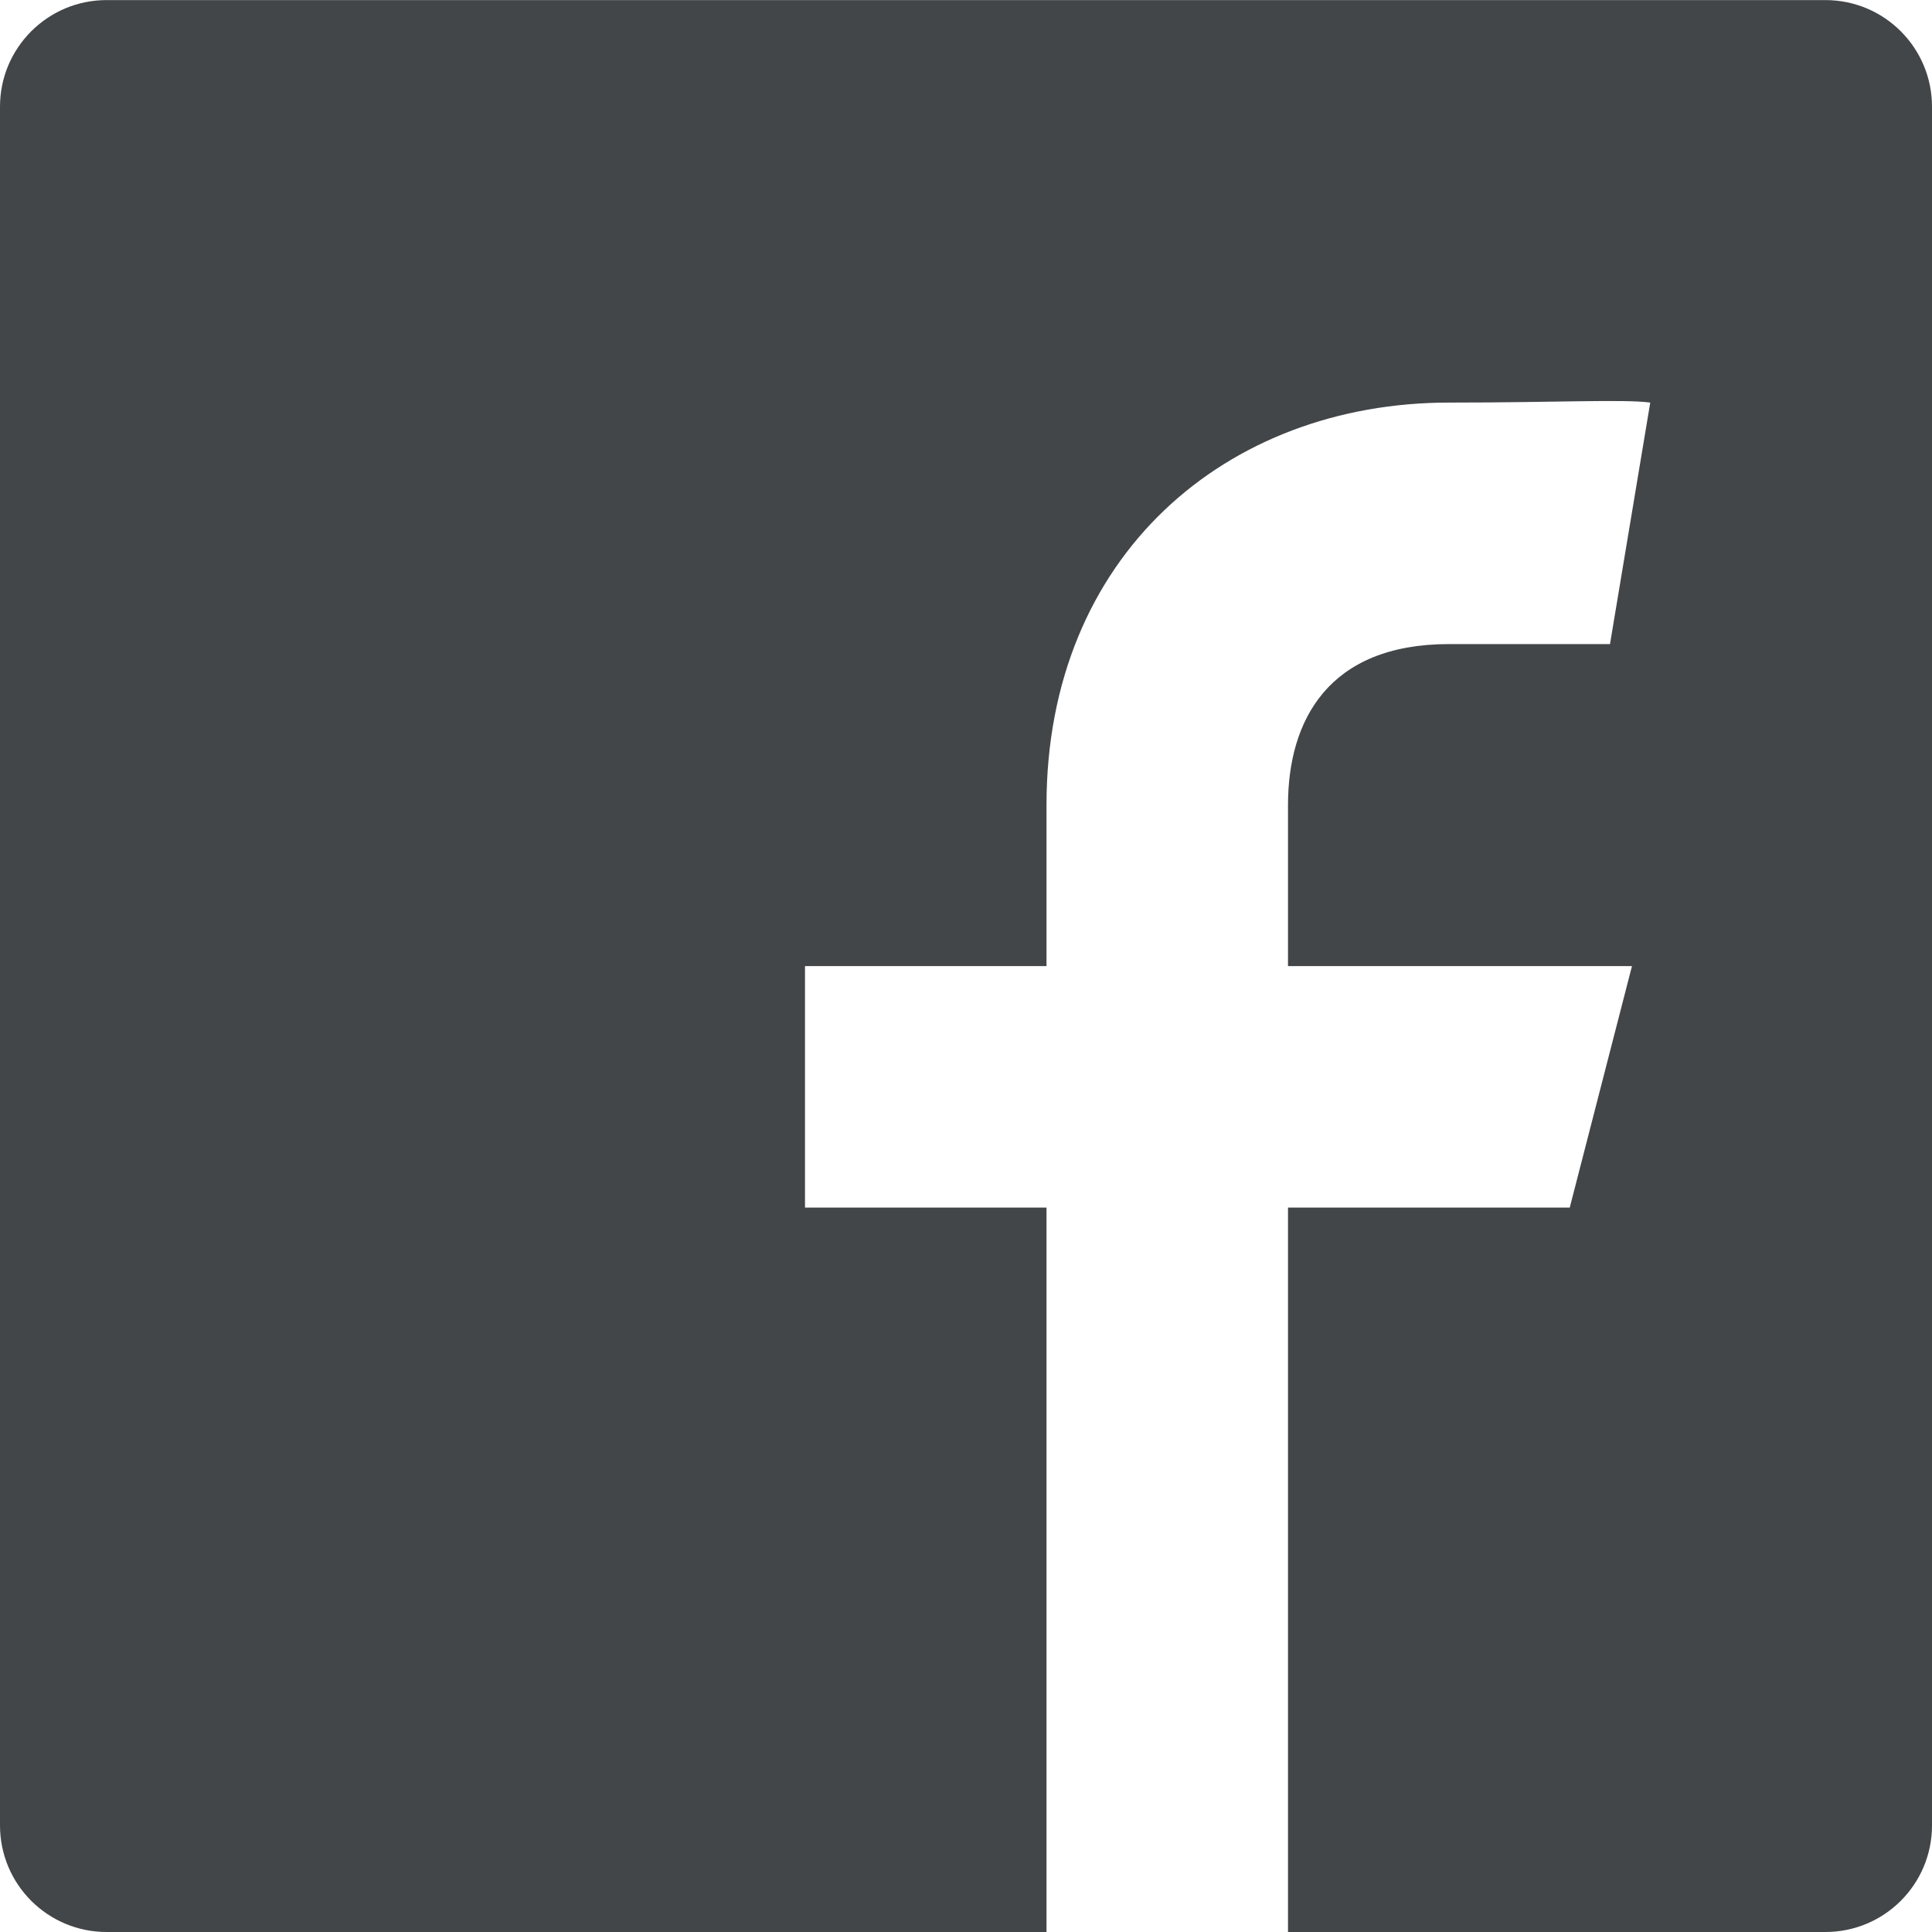
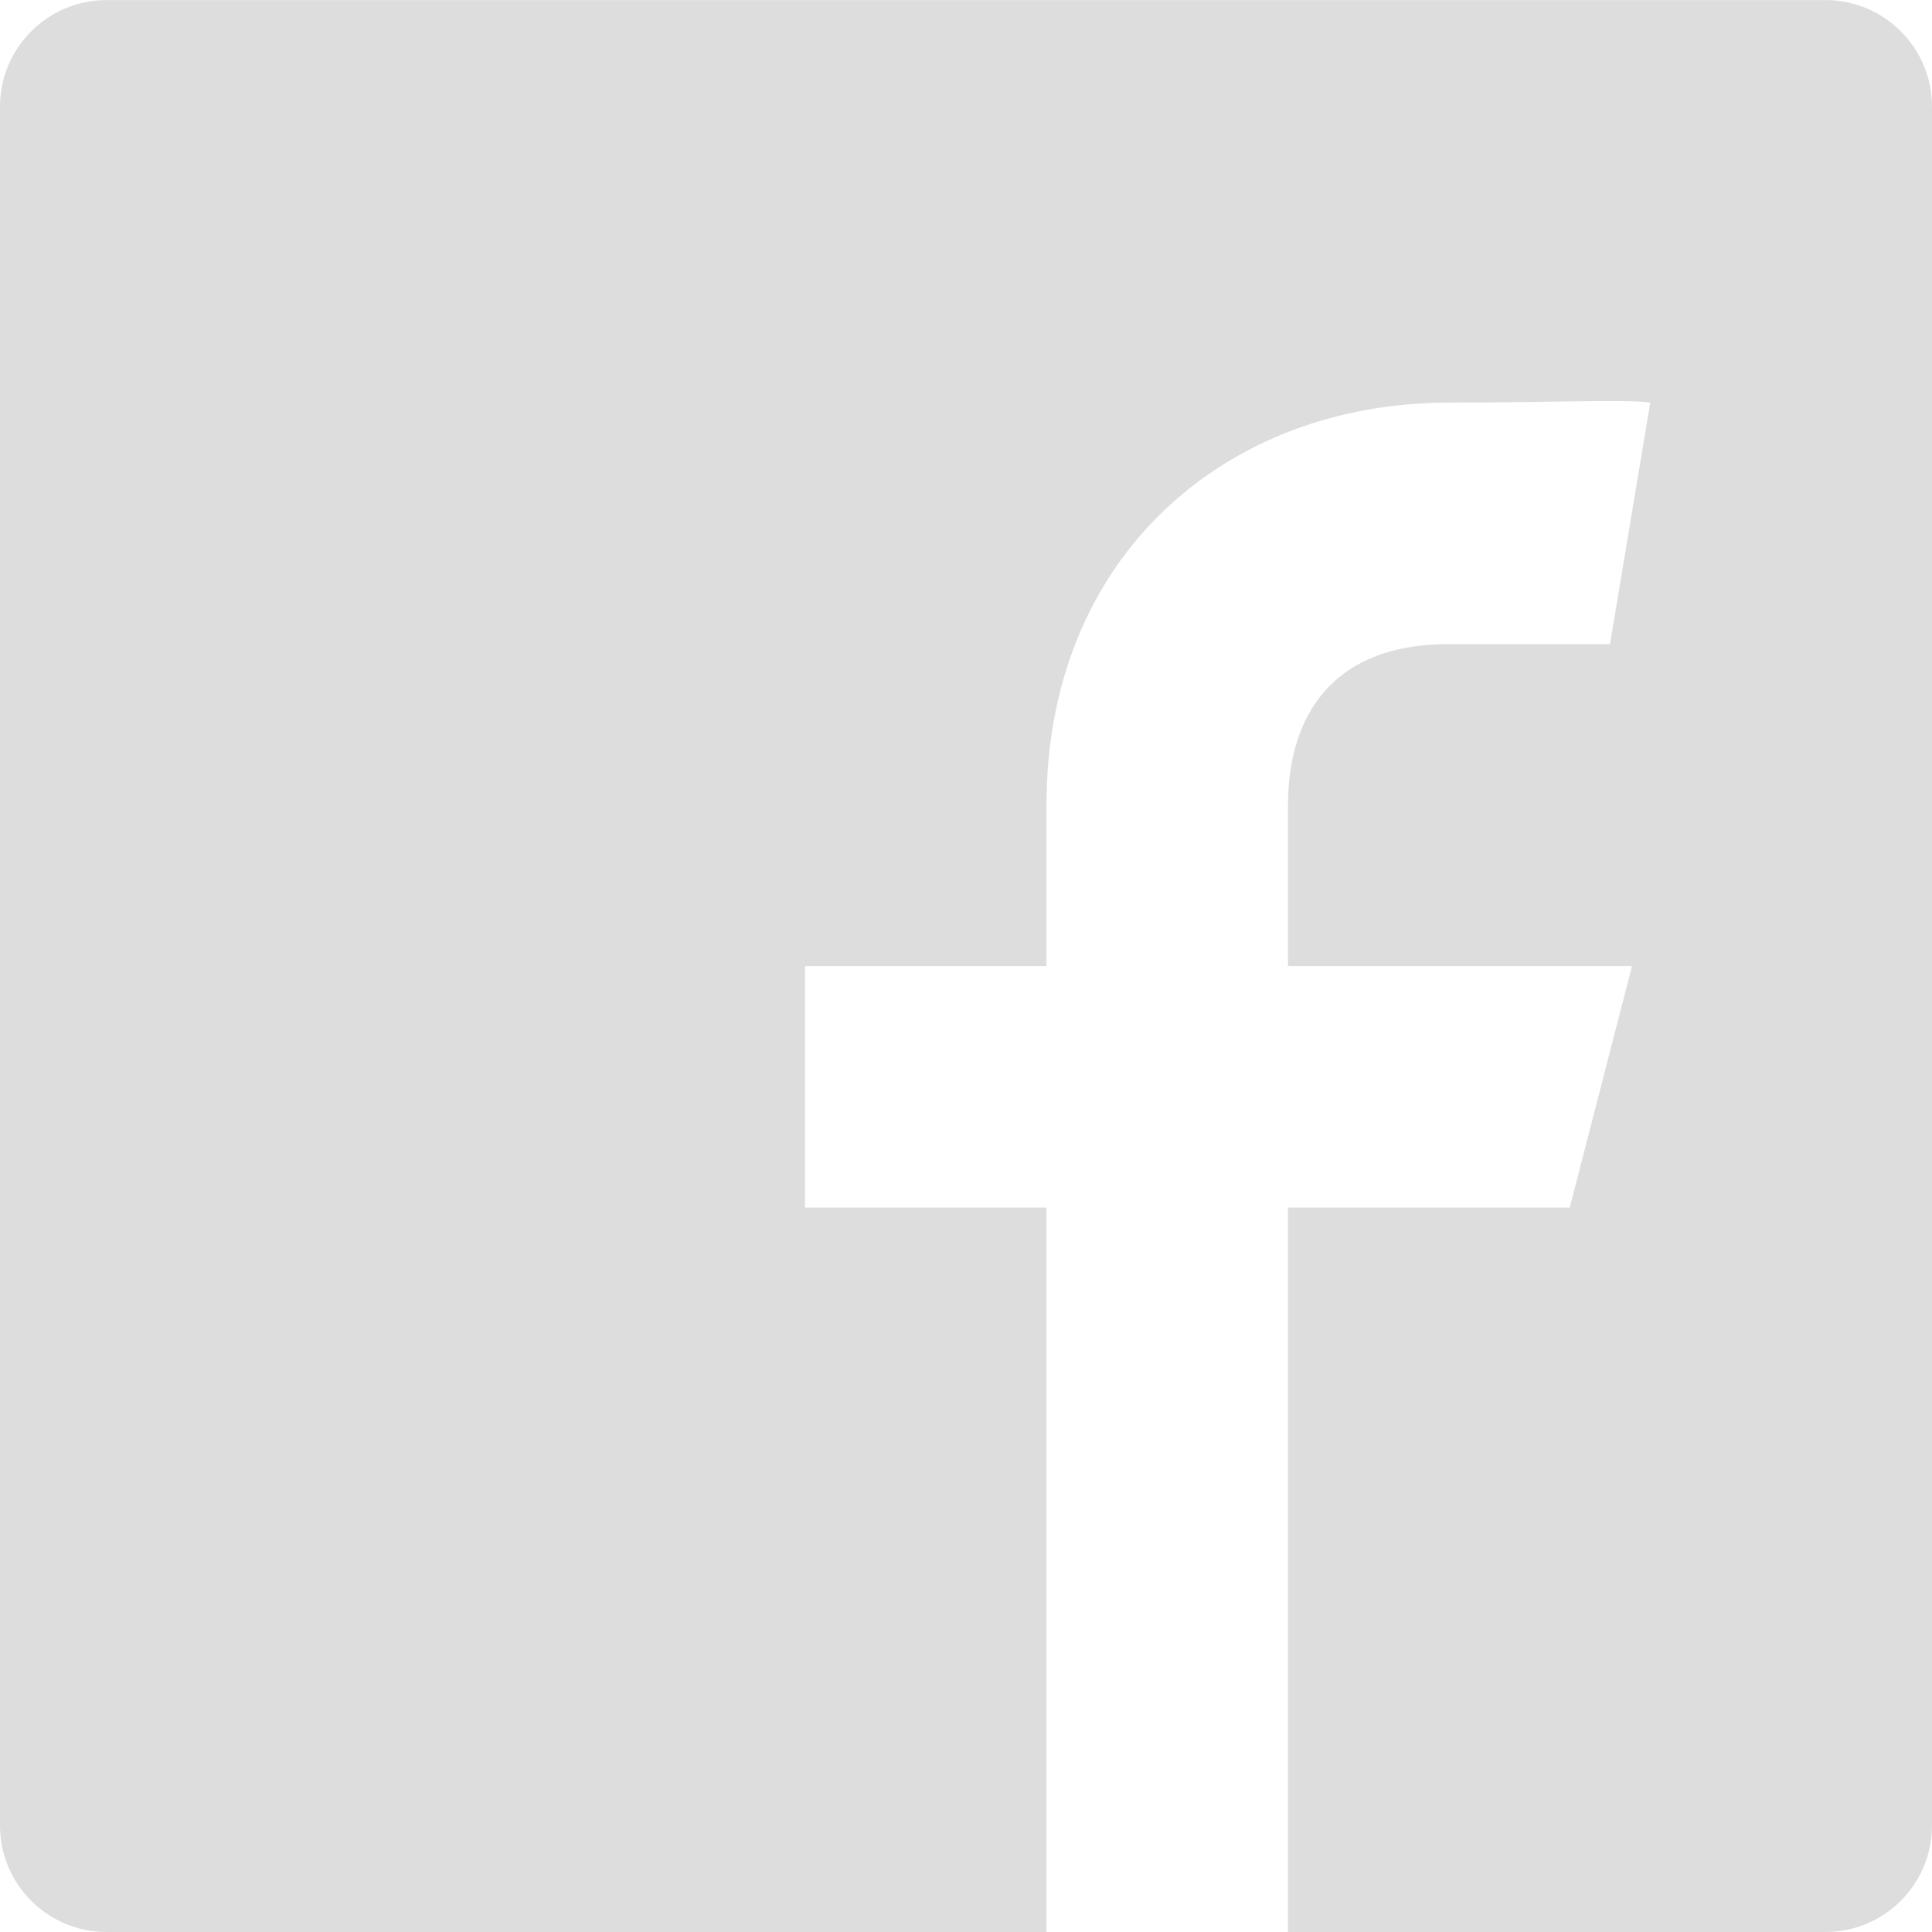
<svg xmlns="http://www.w3.org/2000/svg" fill="none" height="24" viewBox="0 0 24 24" width="24">
-   <path d="m1.324.001c-.731 0-1.324.593-1.324 1.324v21.351c0 .732.593 1.324 1.324 1.324h11.676v-8.999h-3v-3h3v-2c0-3.099 2.235-5 5-5 1.325 0 2.168-.044 2.5 0l-.5 3h-2c-1.5 0-2 .95-2 2v2h4.273l-.773 3h-3.5v8.999h6.675c.733 0 1.325-.592 1.325-1.324v-21.351c0-.731-.592-1.324-1.324-1.324z" fill="#424648" />
+   <path d="m1.324.001c-.731 0-1.324.593-1.324 1.324v21.351c0 .732.593 1.324 1.324 1.324h11.676v-8.999h-3v-3h3v-2c0-3.099 2.235-5 5-5 1.325 0 2.168-.044 2.5 0l-.5 3h-2c-1.5 0-2 .95-2 2v2h4.273l-.773 3h-3.5v8.999h6.675c.733 0 1.325-.592 1.325-1.324v-21.351c0-.731-.592-1.324-1.324-1.324z" fill="#ddd" />
</svg>
